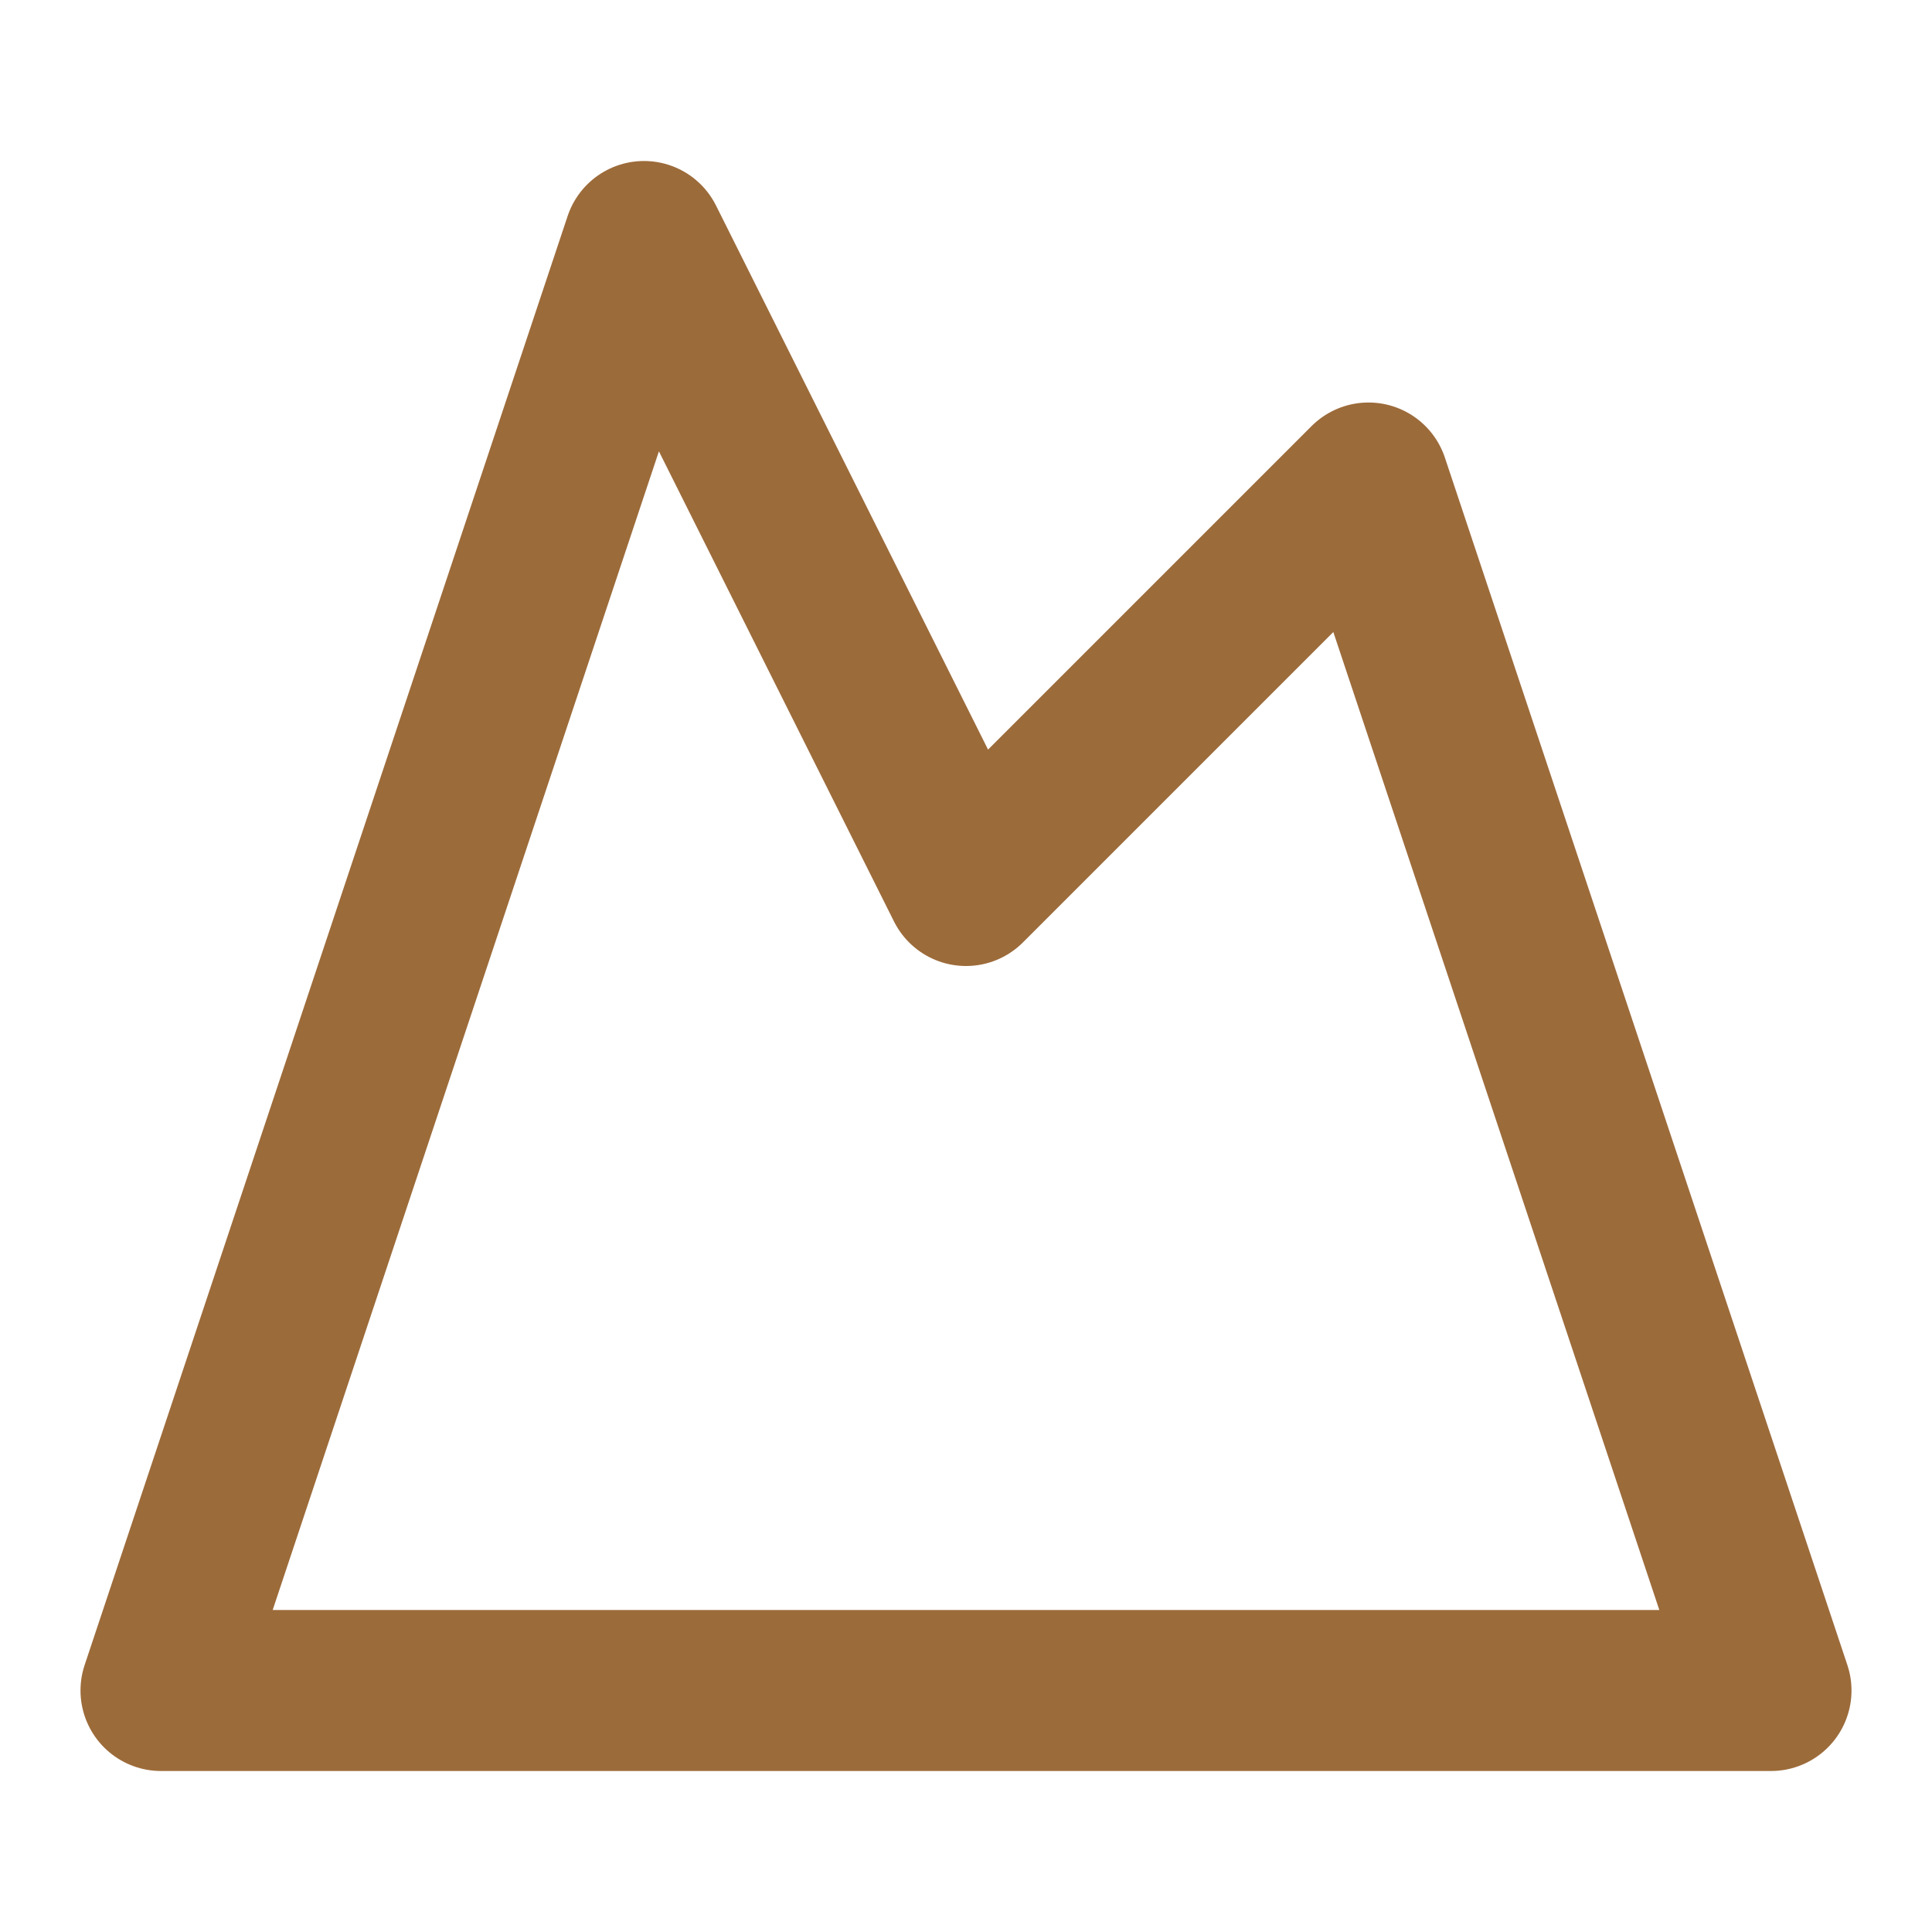
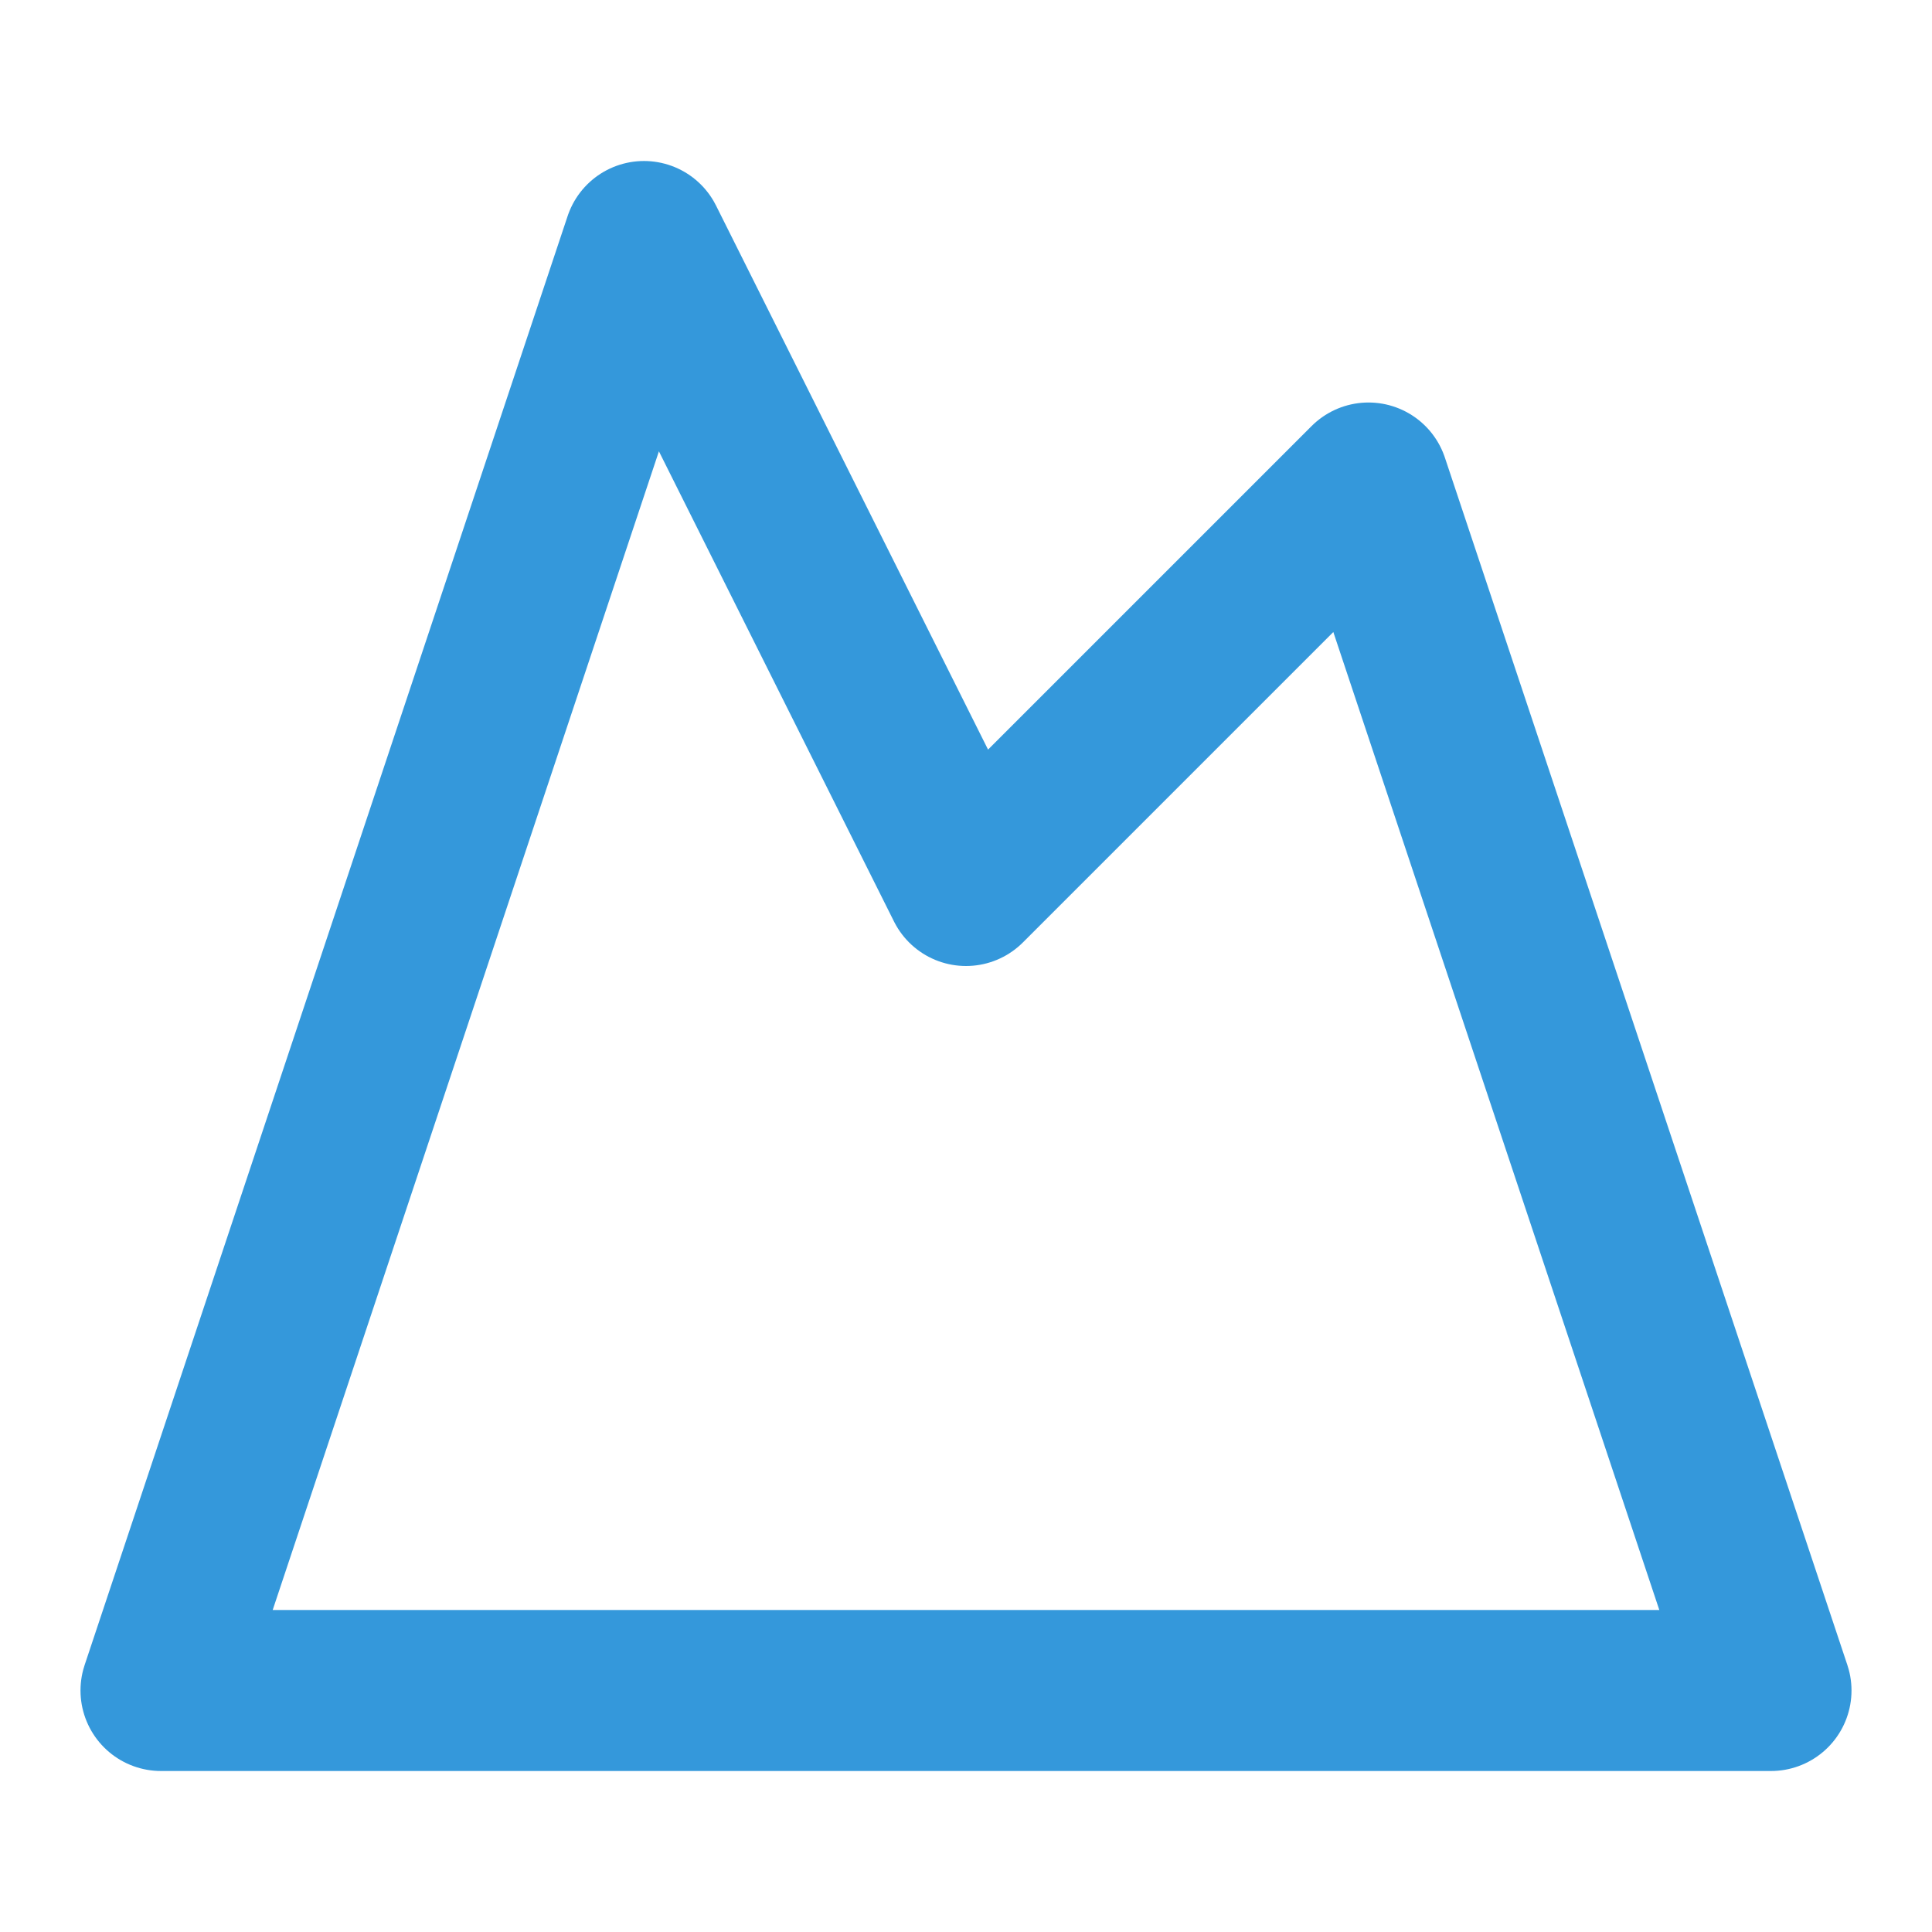
- <svg xmlns="http://www.w3.org/2000/svg" width="24" height="24" viewBox="0 0 24 24" fill="none" stroke="#9c6b3a" stroke-width="2" stroke-linecap="round" stroke-linejoin="round">
+ <svg xmlns="http://www.w3.org/2000/svg" width="24" height="24" viewBox="0 0 24 24" fill="none" stroke="#3498DB" stroke-width="2" stroke-linecap="round" stroke-linejoin="round">
  <path d="m8 3 4 8 5-5 5 15H2L8 3z" />
</svg>
